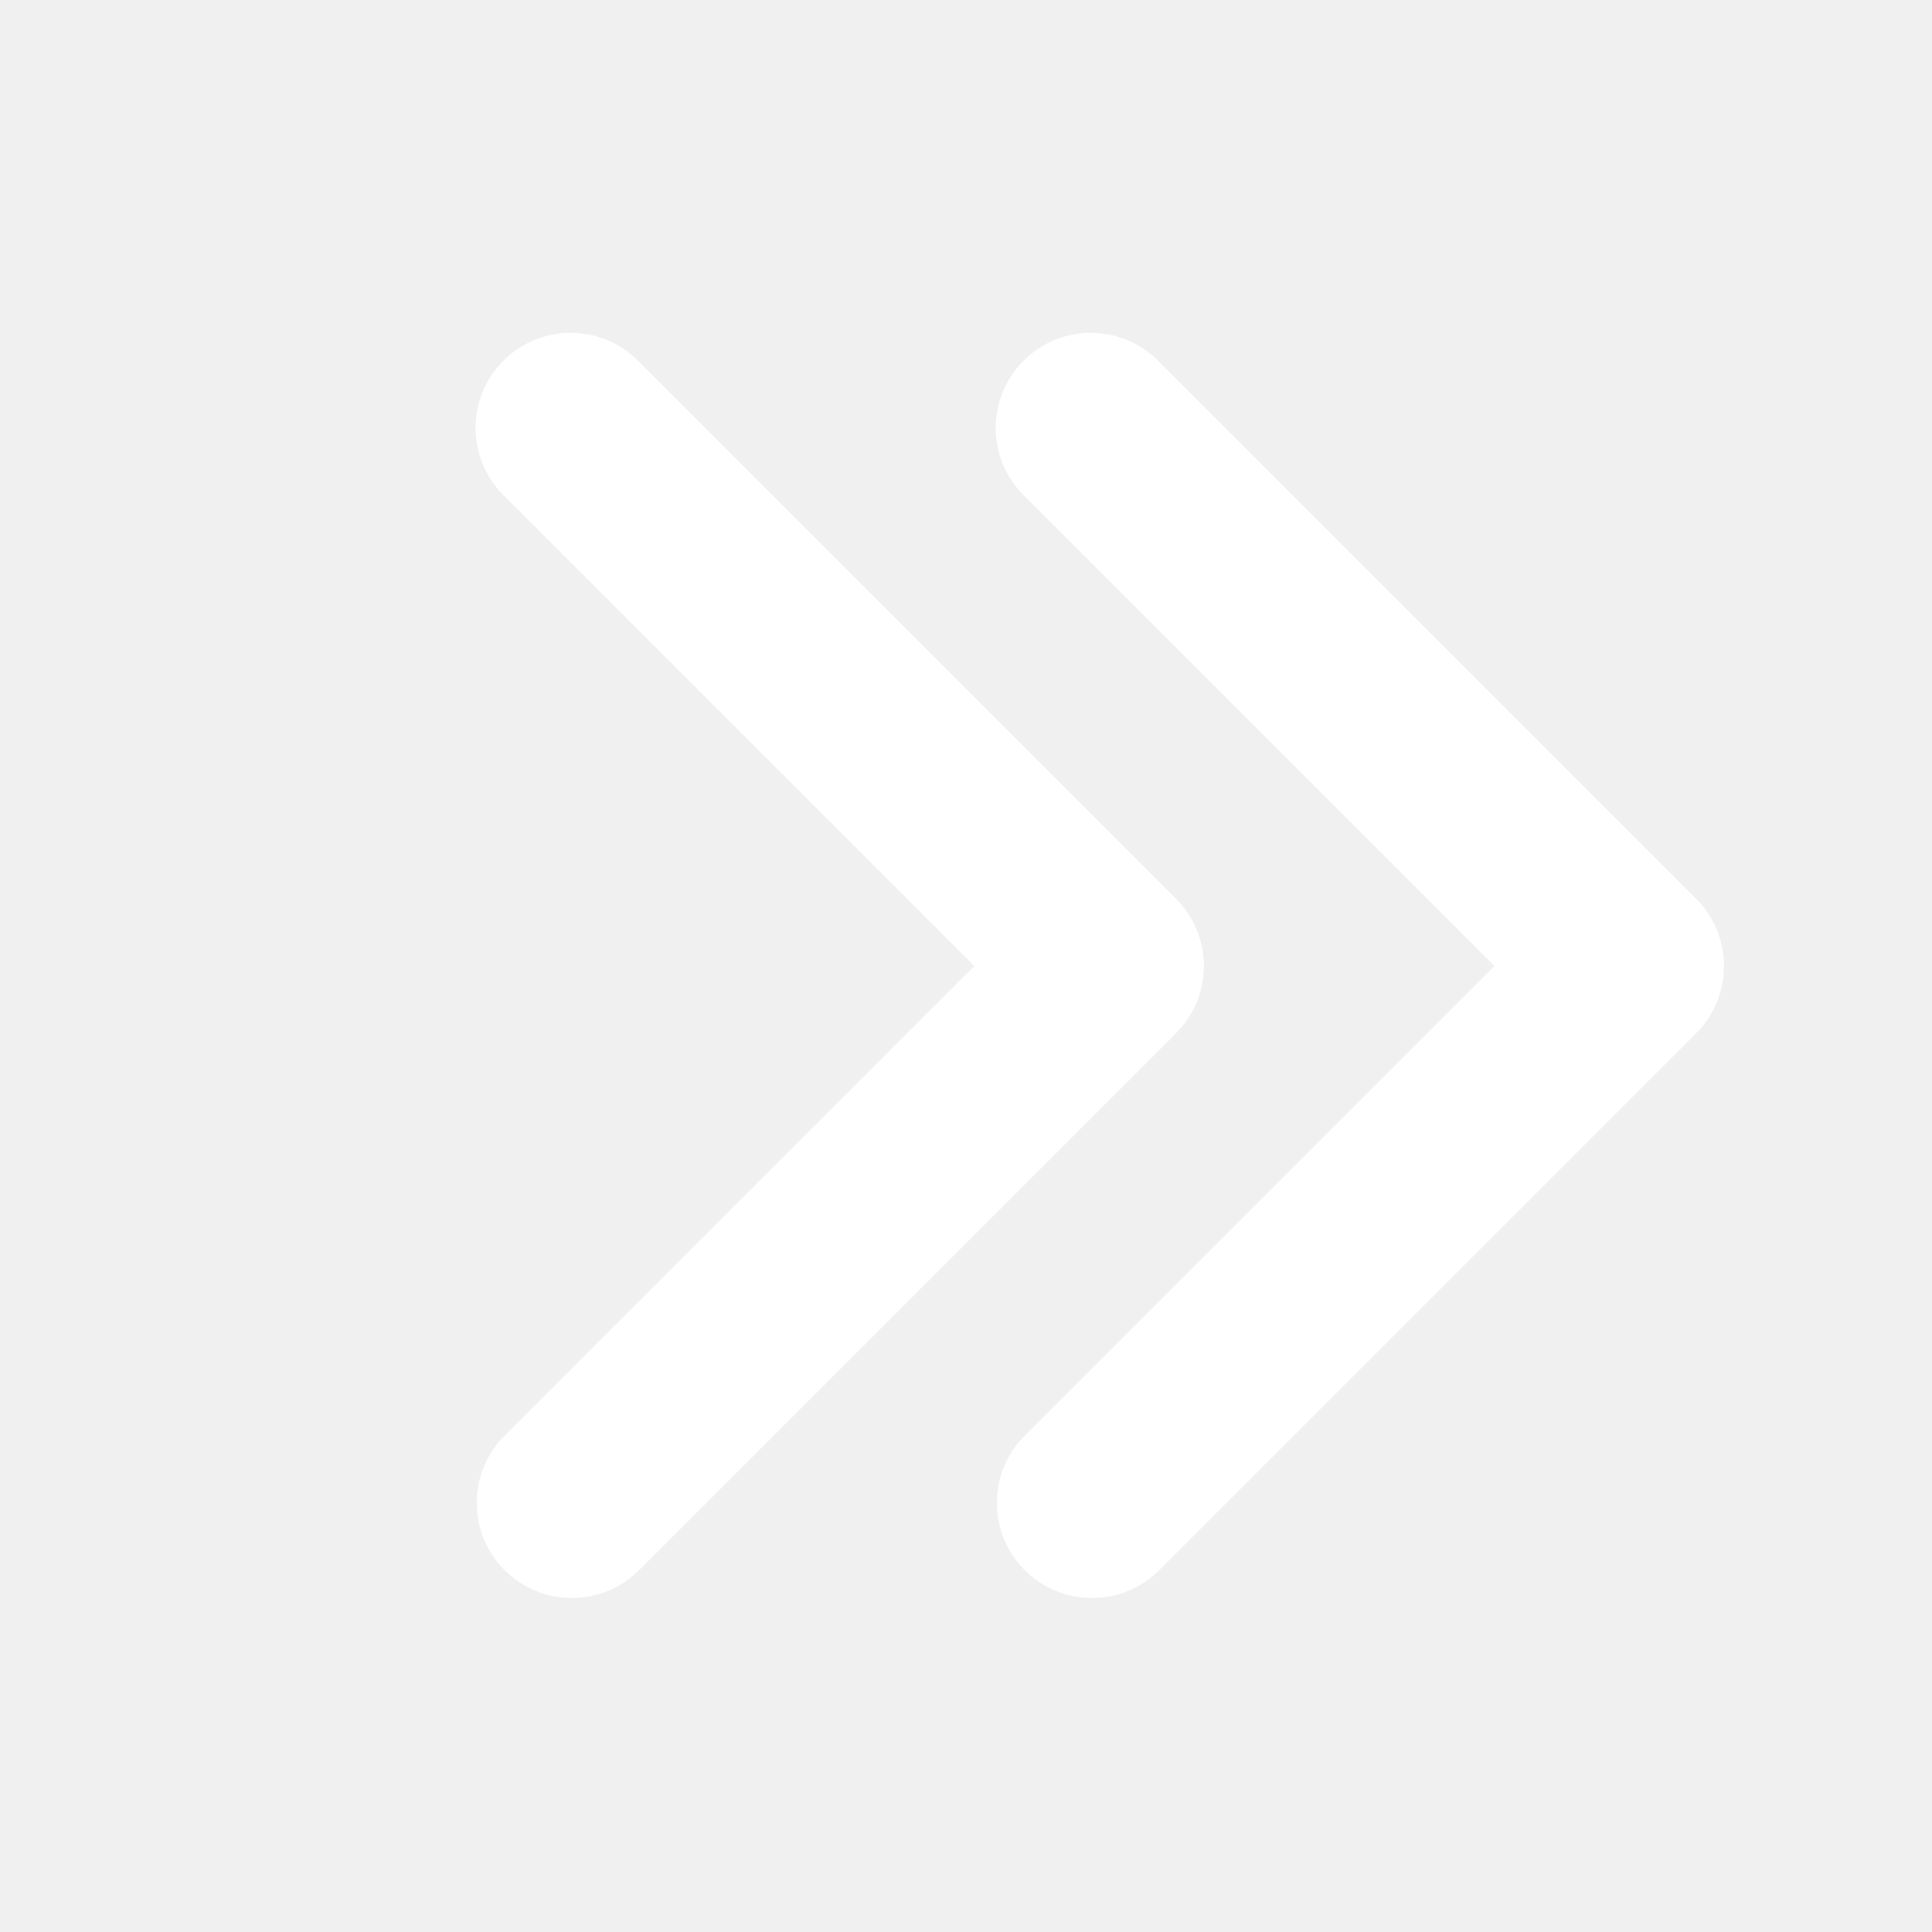
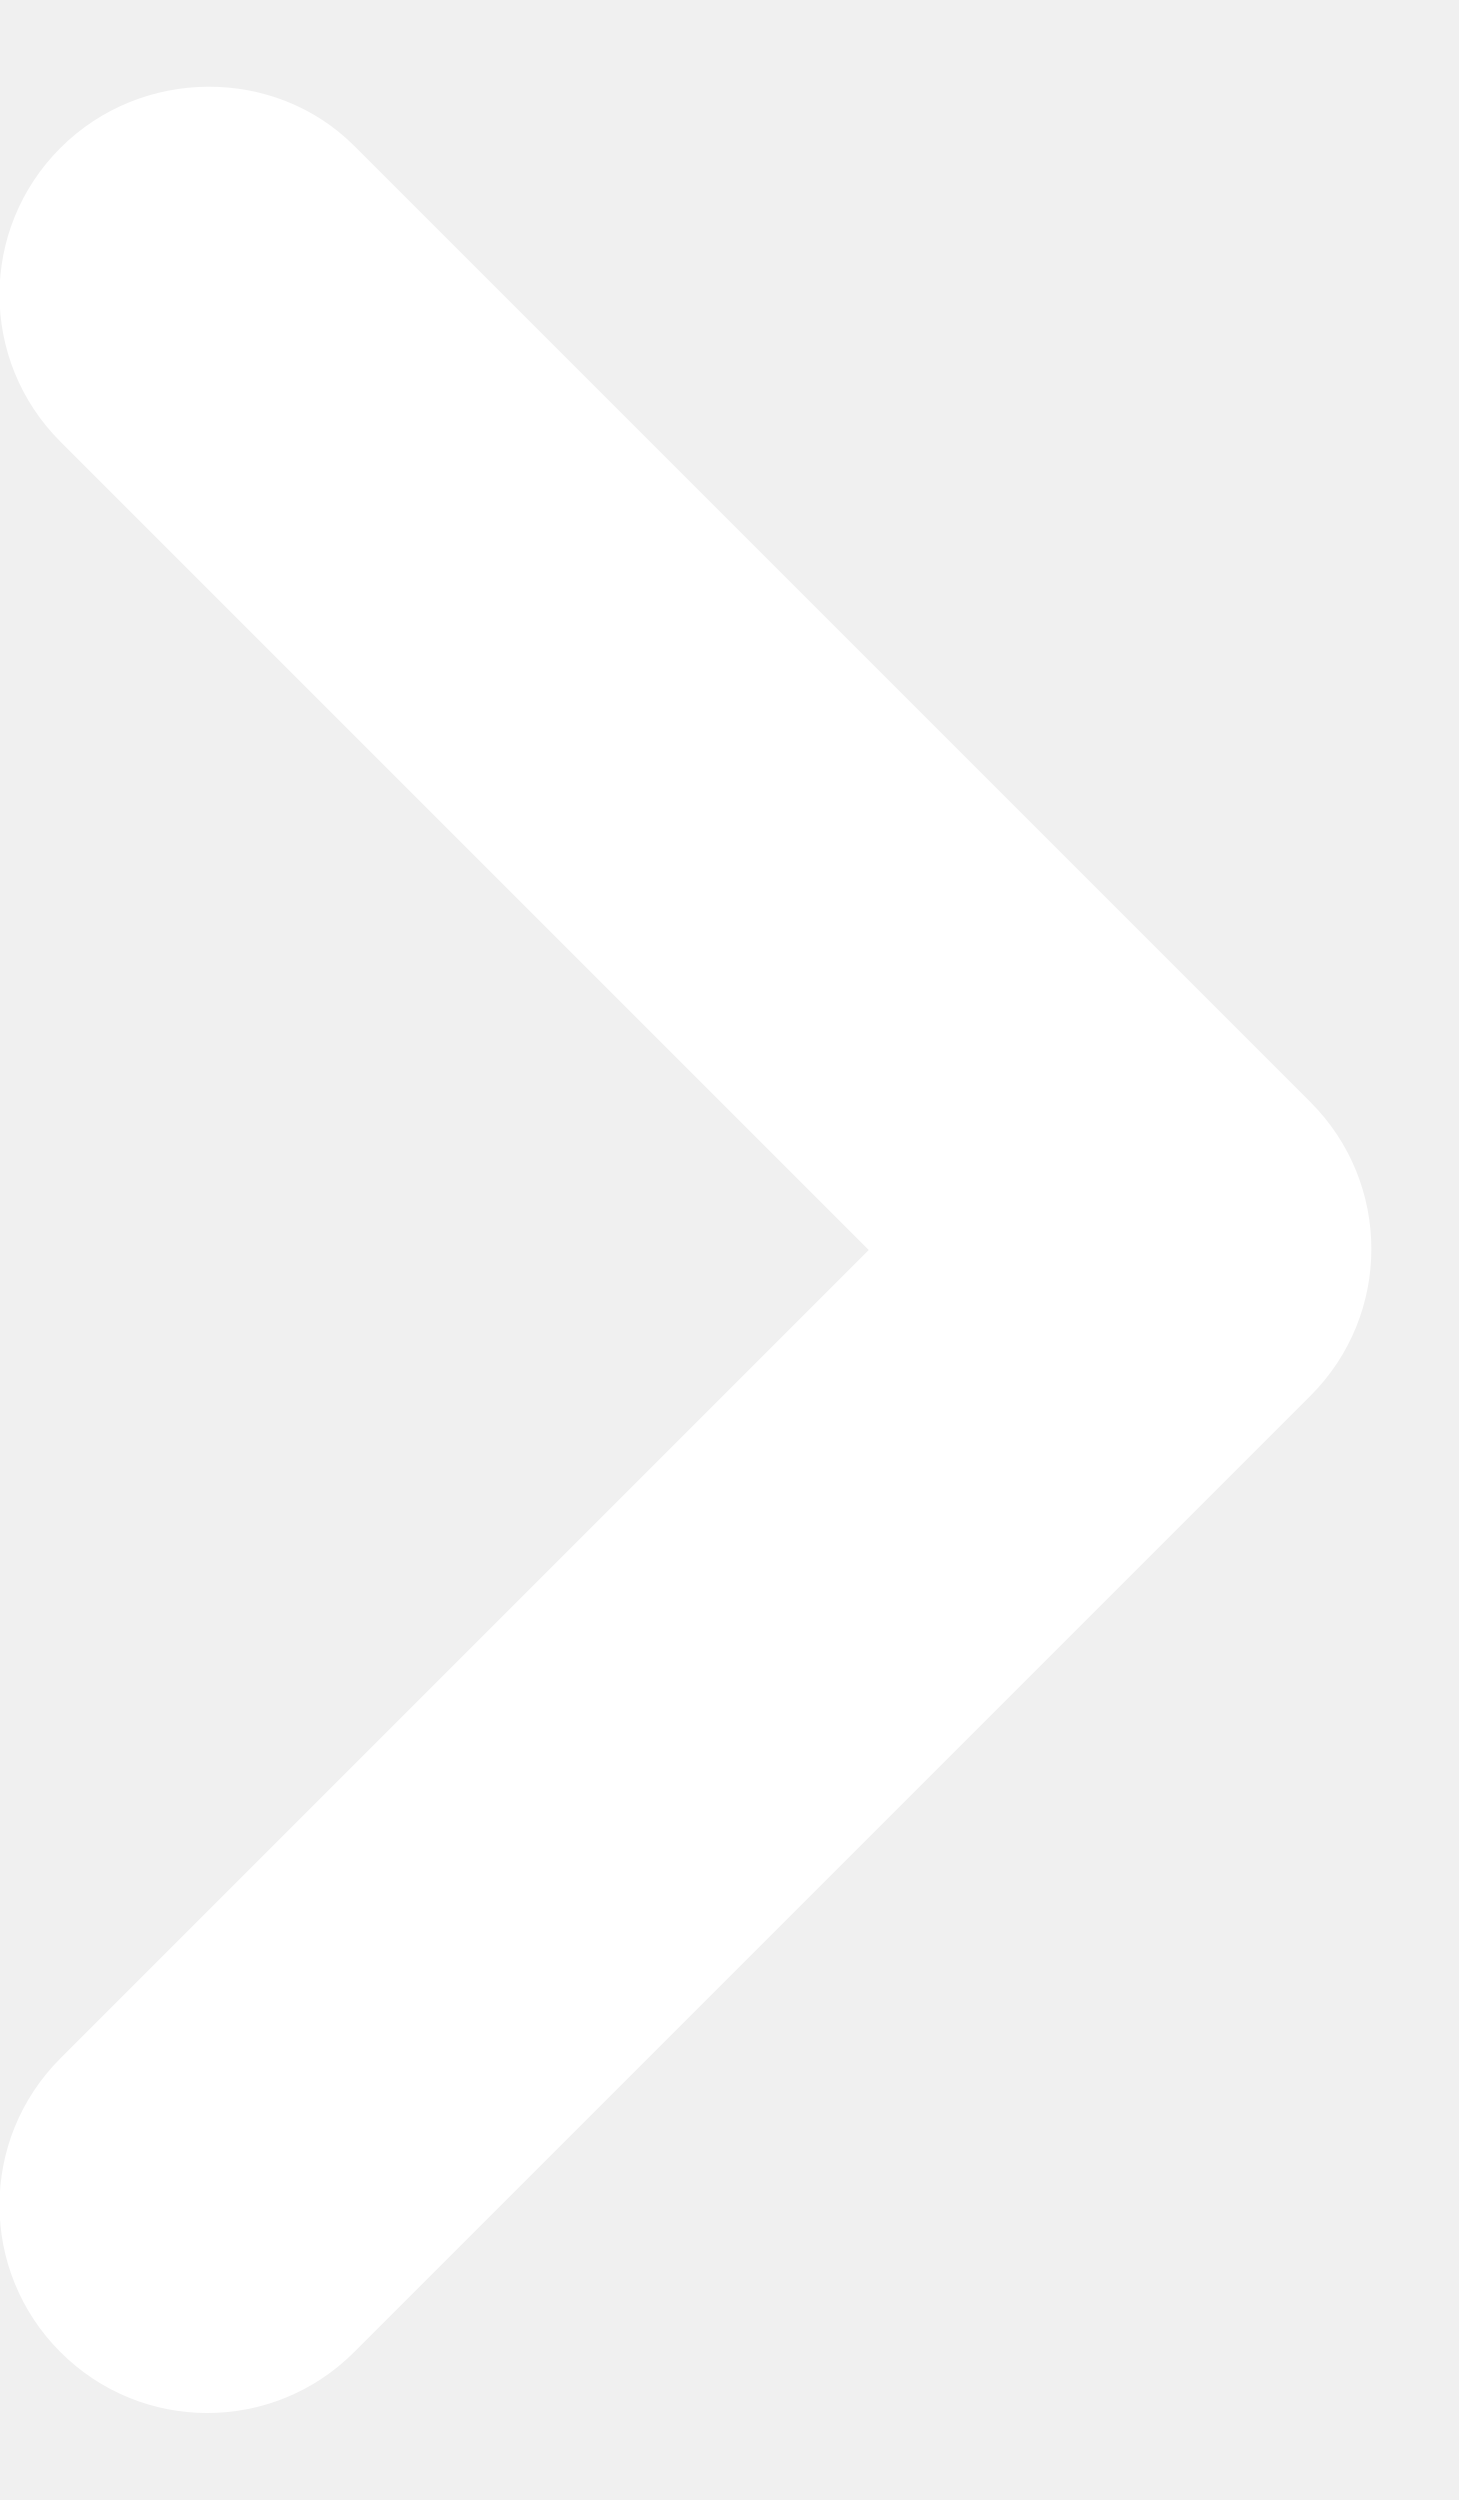
- <svg xmlns="http://www.w3.org/2000/svg" width="800px" height="800px" viewBox="0 0 1300 1024">
-   <path fill="#FFFFFF" d="M338.752 104.704a64 64 0 000 90.496l316.8 316.8-316.8 316.8a64 64 0 0090.496 90.496l362.048-362.048a64 64 0 000-90.496L429.248 104.704a64 64 0 00-90.496 0z" />
-   <path fill="#FFFFFF" transform="translate(350,0)" d="M338.752 104.704a64 64 0 000 90.496l316.8 316.8-316.8 316.8a64 64 0 0090.496 90.496l362.048-362.048a64 64 0 000-90.496L429.248 104.704a64 64 0 00-90.496 0z" />
+ <svg xmlns="http://www.w3.org/2000/svg" width="7px" height="12px" viewBox="0 0 7 12" version="1.1">
+   <g id="Icons" stroke="none" stroke-width="1" fill="none" fill-rule="evenodd">
+     <g id="Rounded" transform="translate(-619, -3438)">
+       <g id="Navigation" transform="translate(100, 3378)">
+         <g id="-Round-/-Navigation-/-chevron_right" transform="translate(510, 54)">
+           <path d="M9.29,6.71 C8.9,7.1 8.9,7.73 9.29,8.12 L13.17,12 L9.29,15.88 C8.9,16.27 8.9,16.9 9.29,17.29 C9.68,17.68 10.31,17.68 10.7,17.29 L15.29,12.7 C15.68,12.31 15.68,11.68 15.29,11.29 L10.7,6.7 C10.32,6.32 9.68,6.32 9.29,6.71 Z" fill="#FFFFFF" />
+         </g>
+       </g>
+     </g>
+   </g>
</svg>
